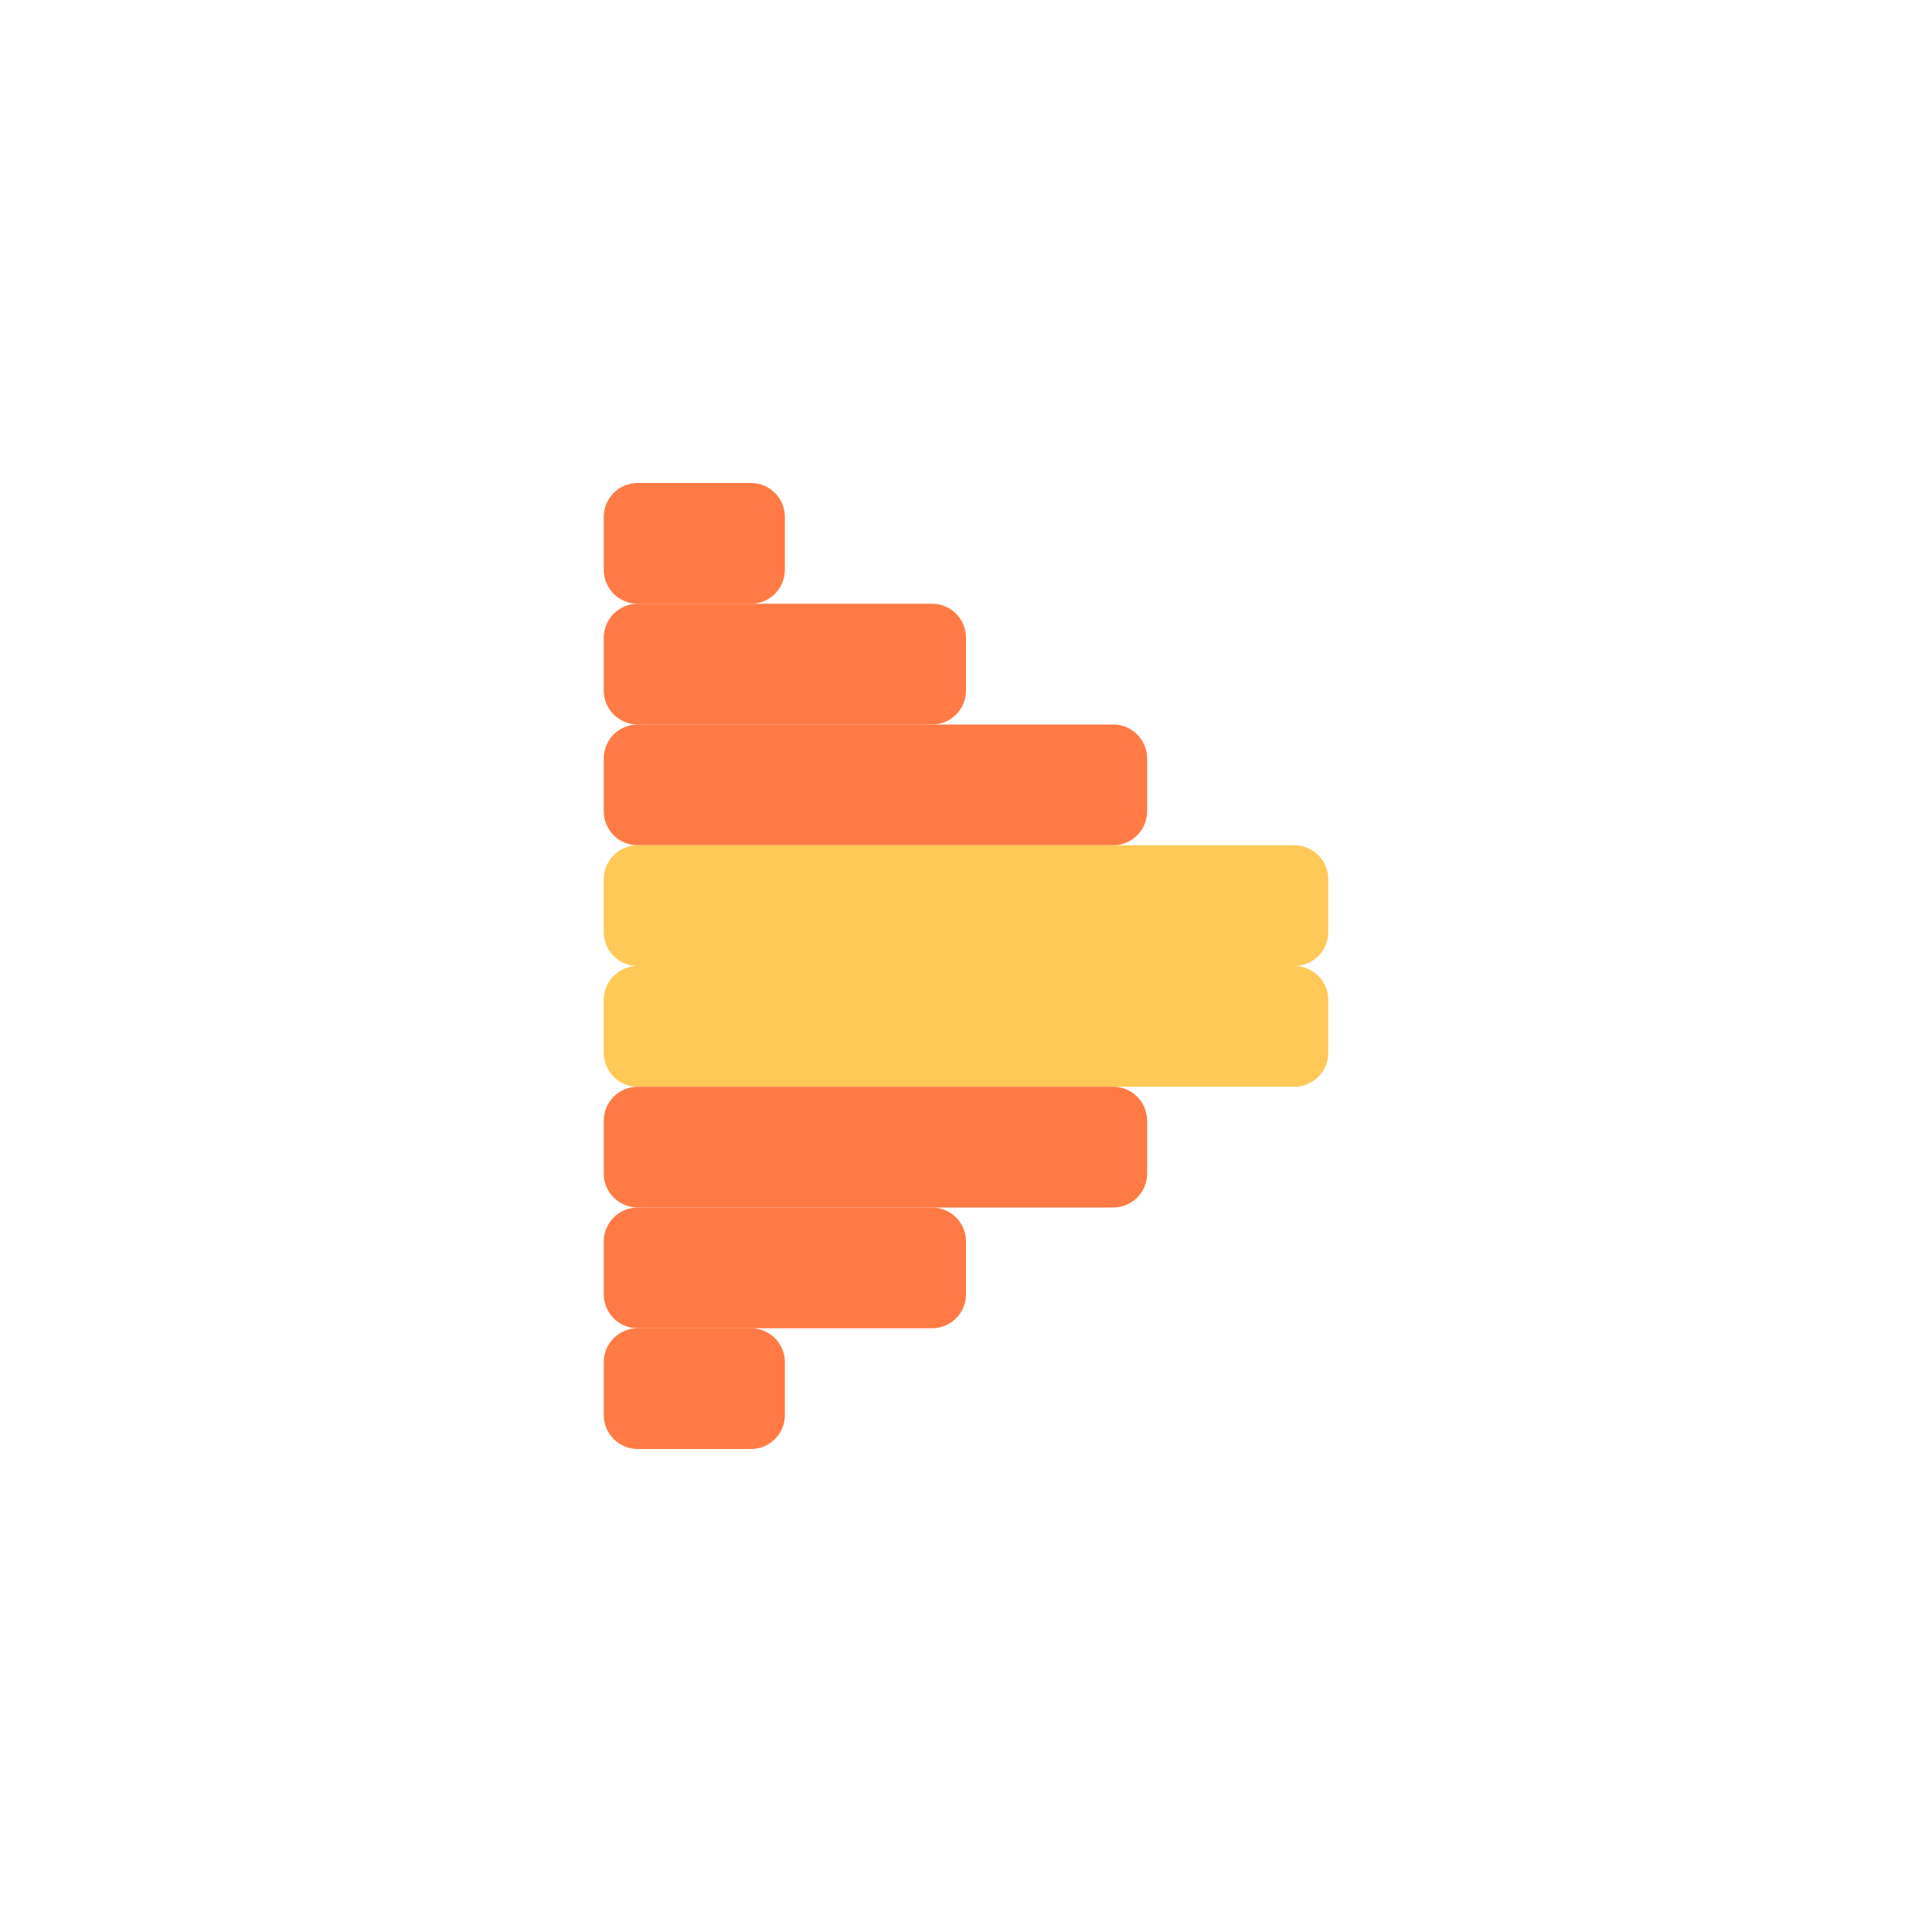
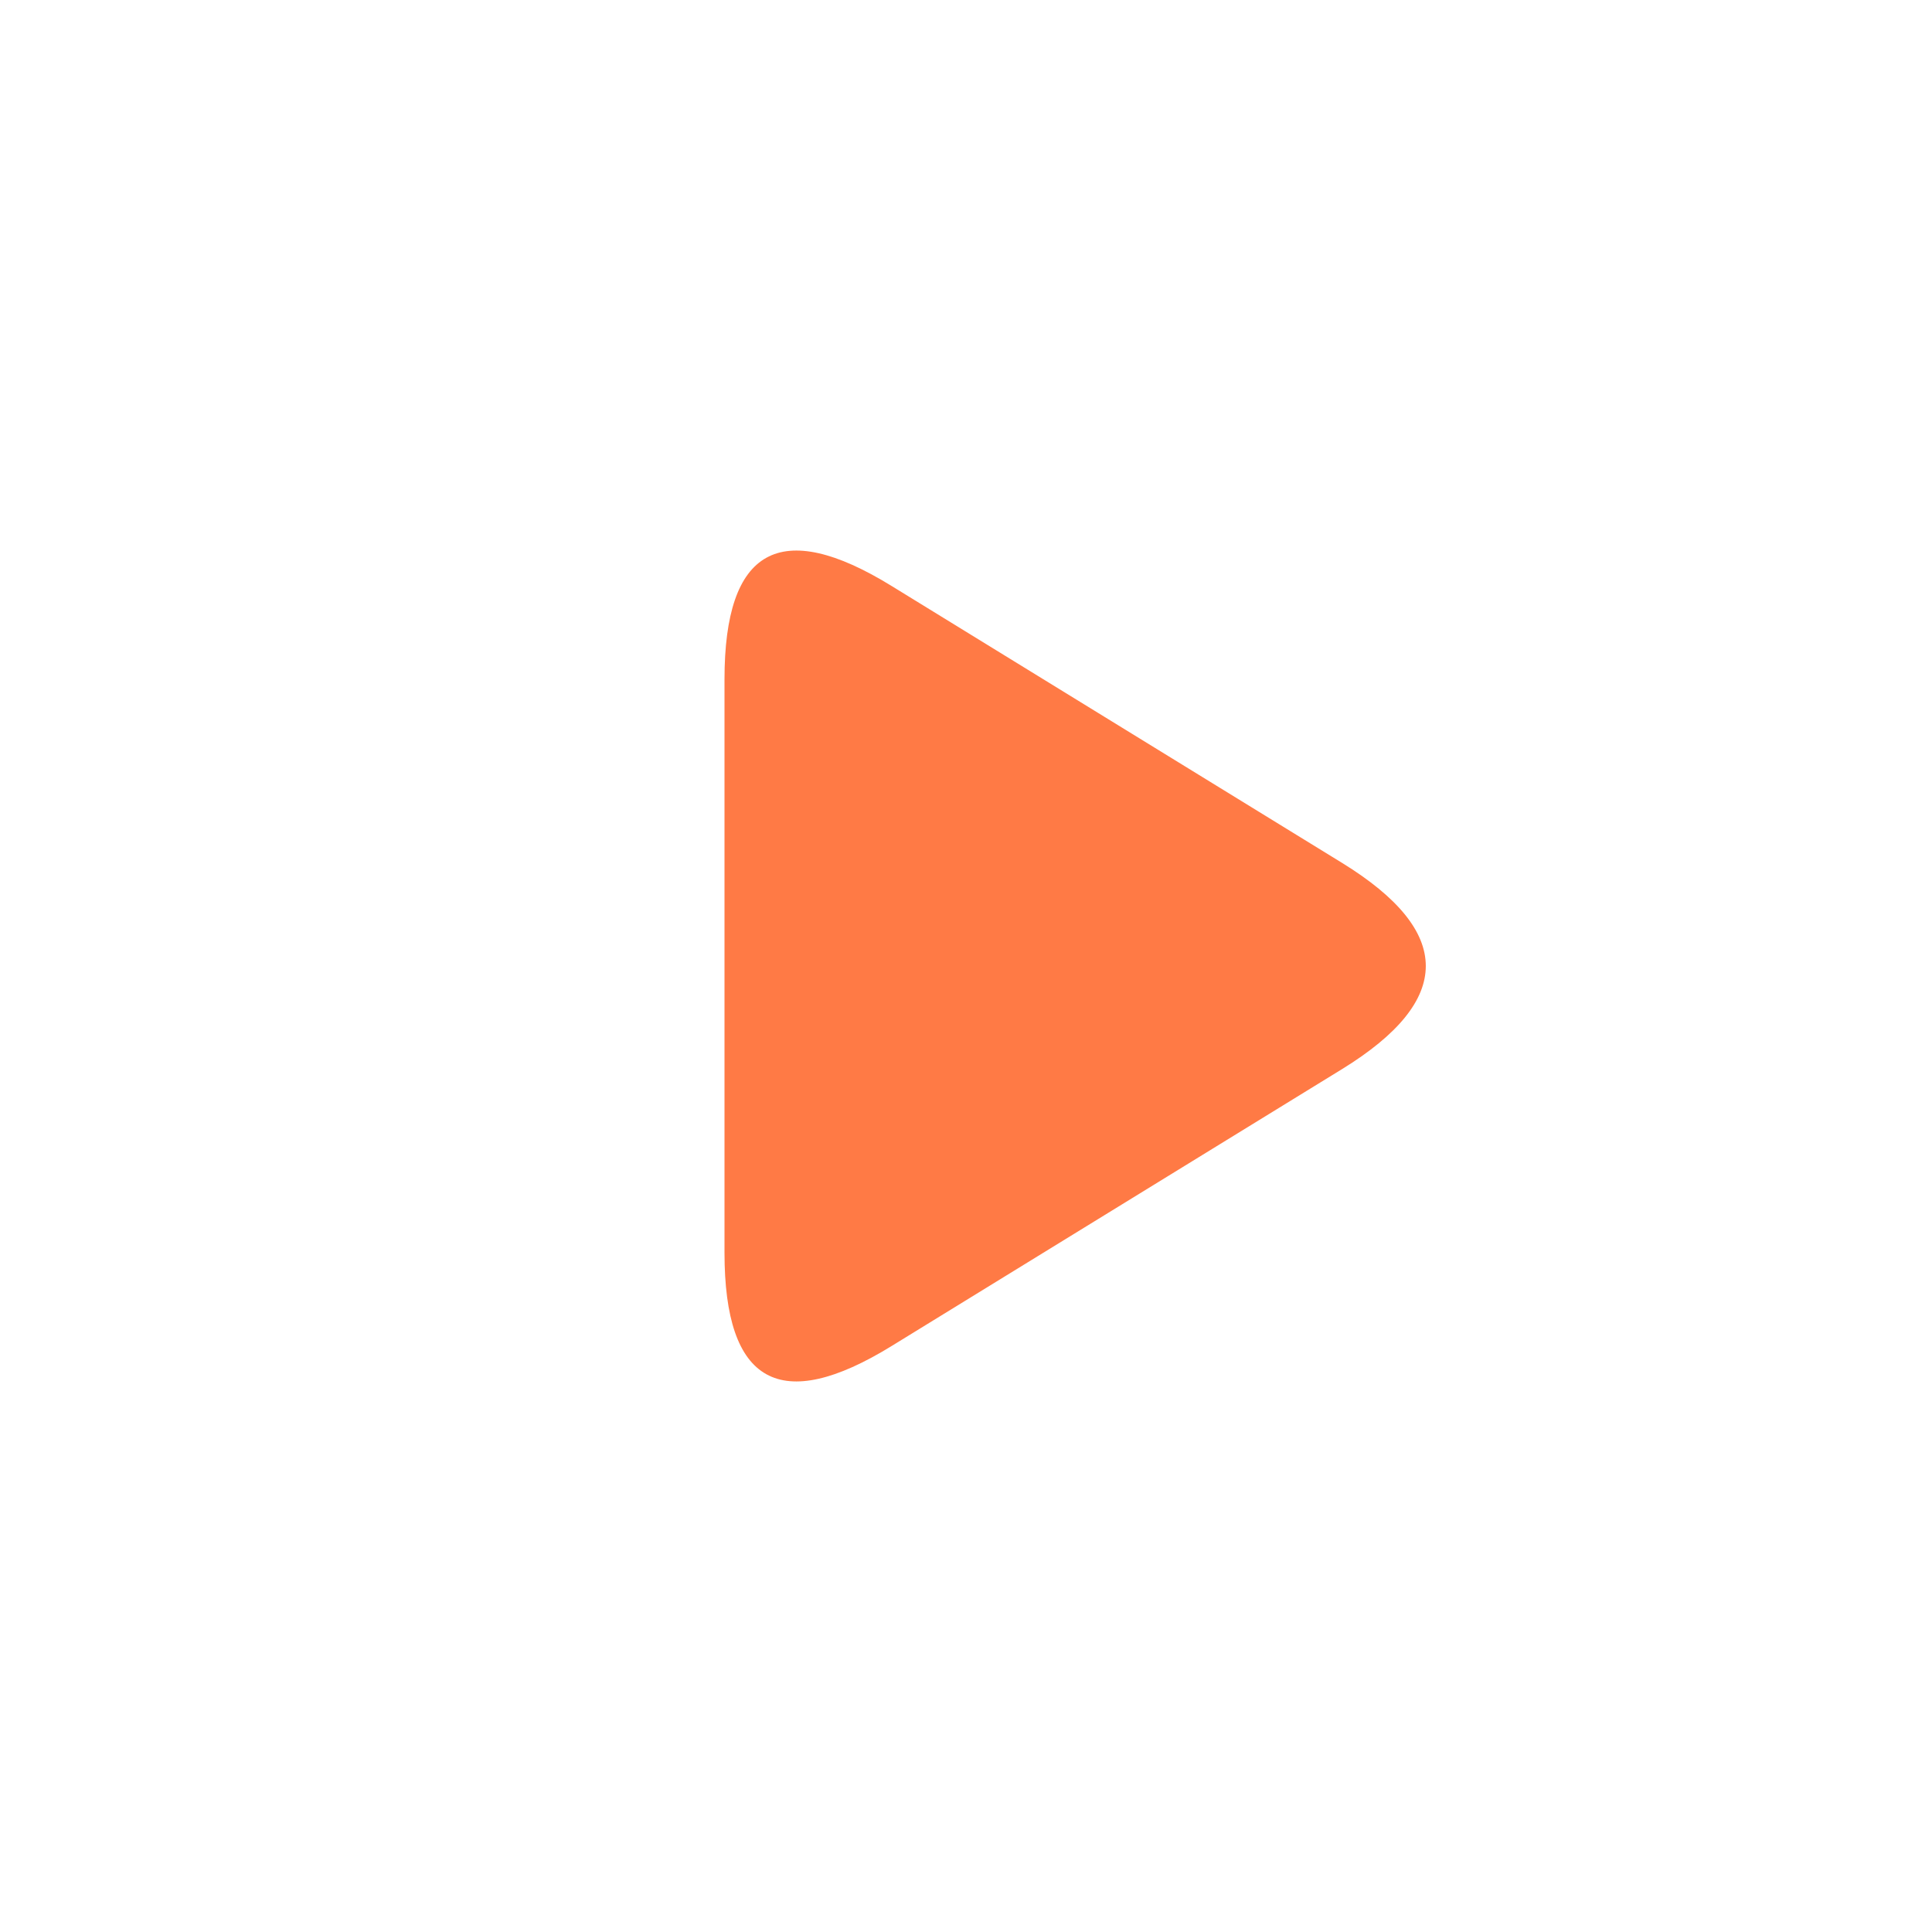
<svg xmlns="http://www.w3.org/2000/svg" width="512" height="512" viewBox="0 0 512 512" role="img" aria-label="mcp-yoto mark">
-   <rect x="160" y="128" width="48" height="32" rx="9" fill="#FF7A45" />
-   <rect x="160" y="160" width="96" height="32" rx="9" fill="#FF7A45" />
-   <rect x="160" y="192" width="144" height="32" rx="9" fill="#FF7A45" />
-   <rect x="160" y="224" width="192" height="32" rx="9" fill="#FFC857" />
-   <rect x="160" y="256" width="192" height="32" rx="9" fill="#FFC857" />
-   <rect x="160" y="288" width="144" height="32" rx="9" fill="#FF7A45" />
-   <rect x="160" y="320" width="96" height="32" rx="9" fill="#FF7A45" />
-   <rect x="160" y="352" width="48" height="32" rx="9" fill="#FF7A45" />
+   <path d="M192,180 L192,332 Q192,384 236.3,356.7 L355.7,283.3 Q400,256 355.7,228.7 L236.3,155.3 Q192,128 192,180 Z" fill="#FF7A45" />
</svg>
